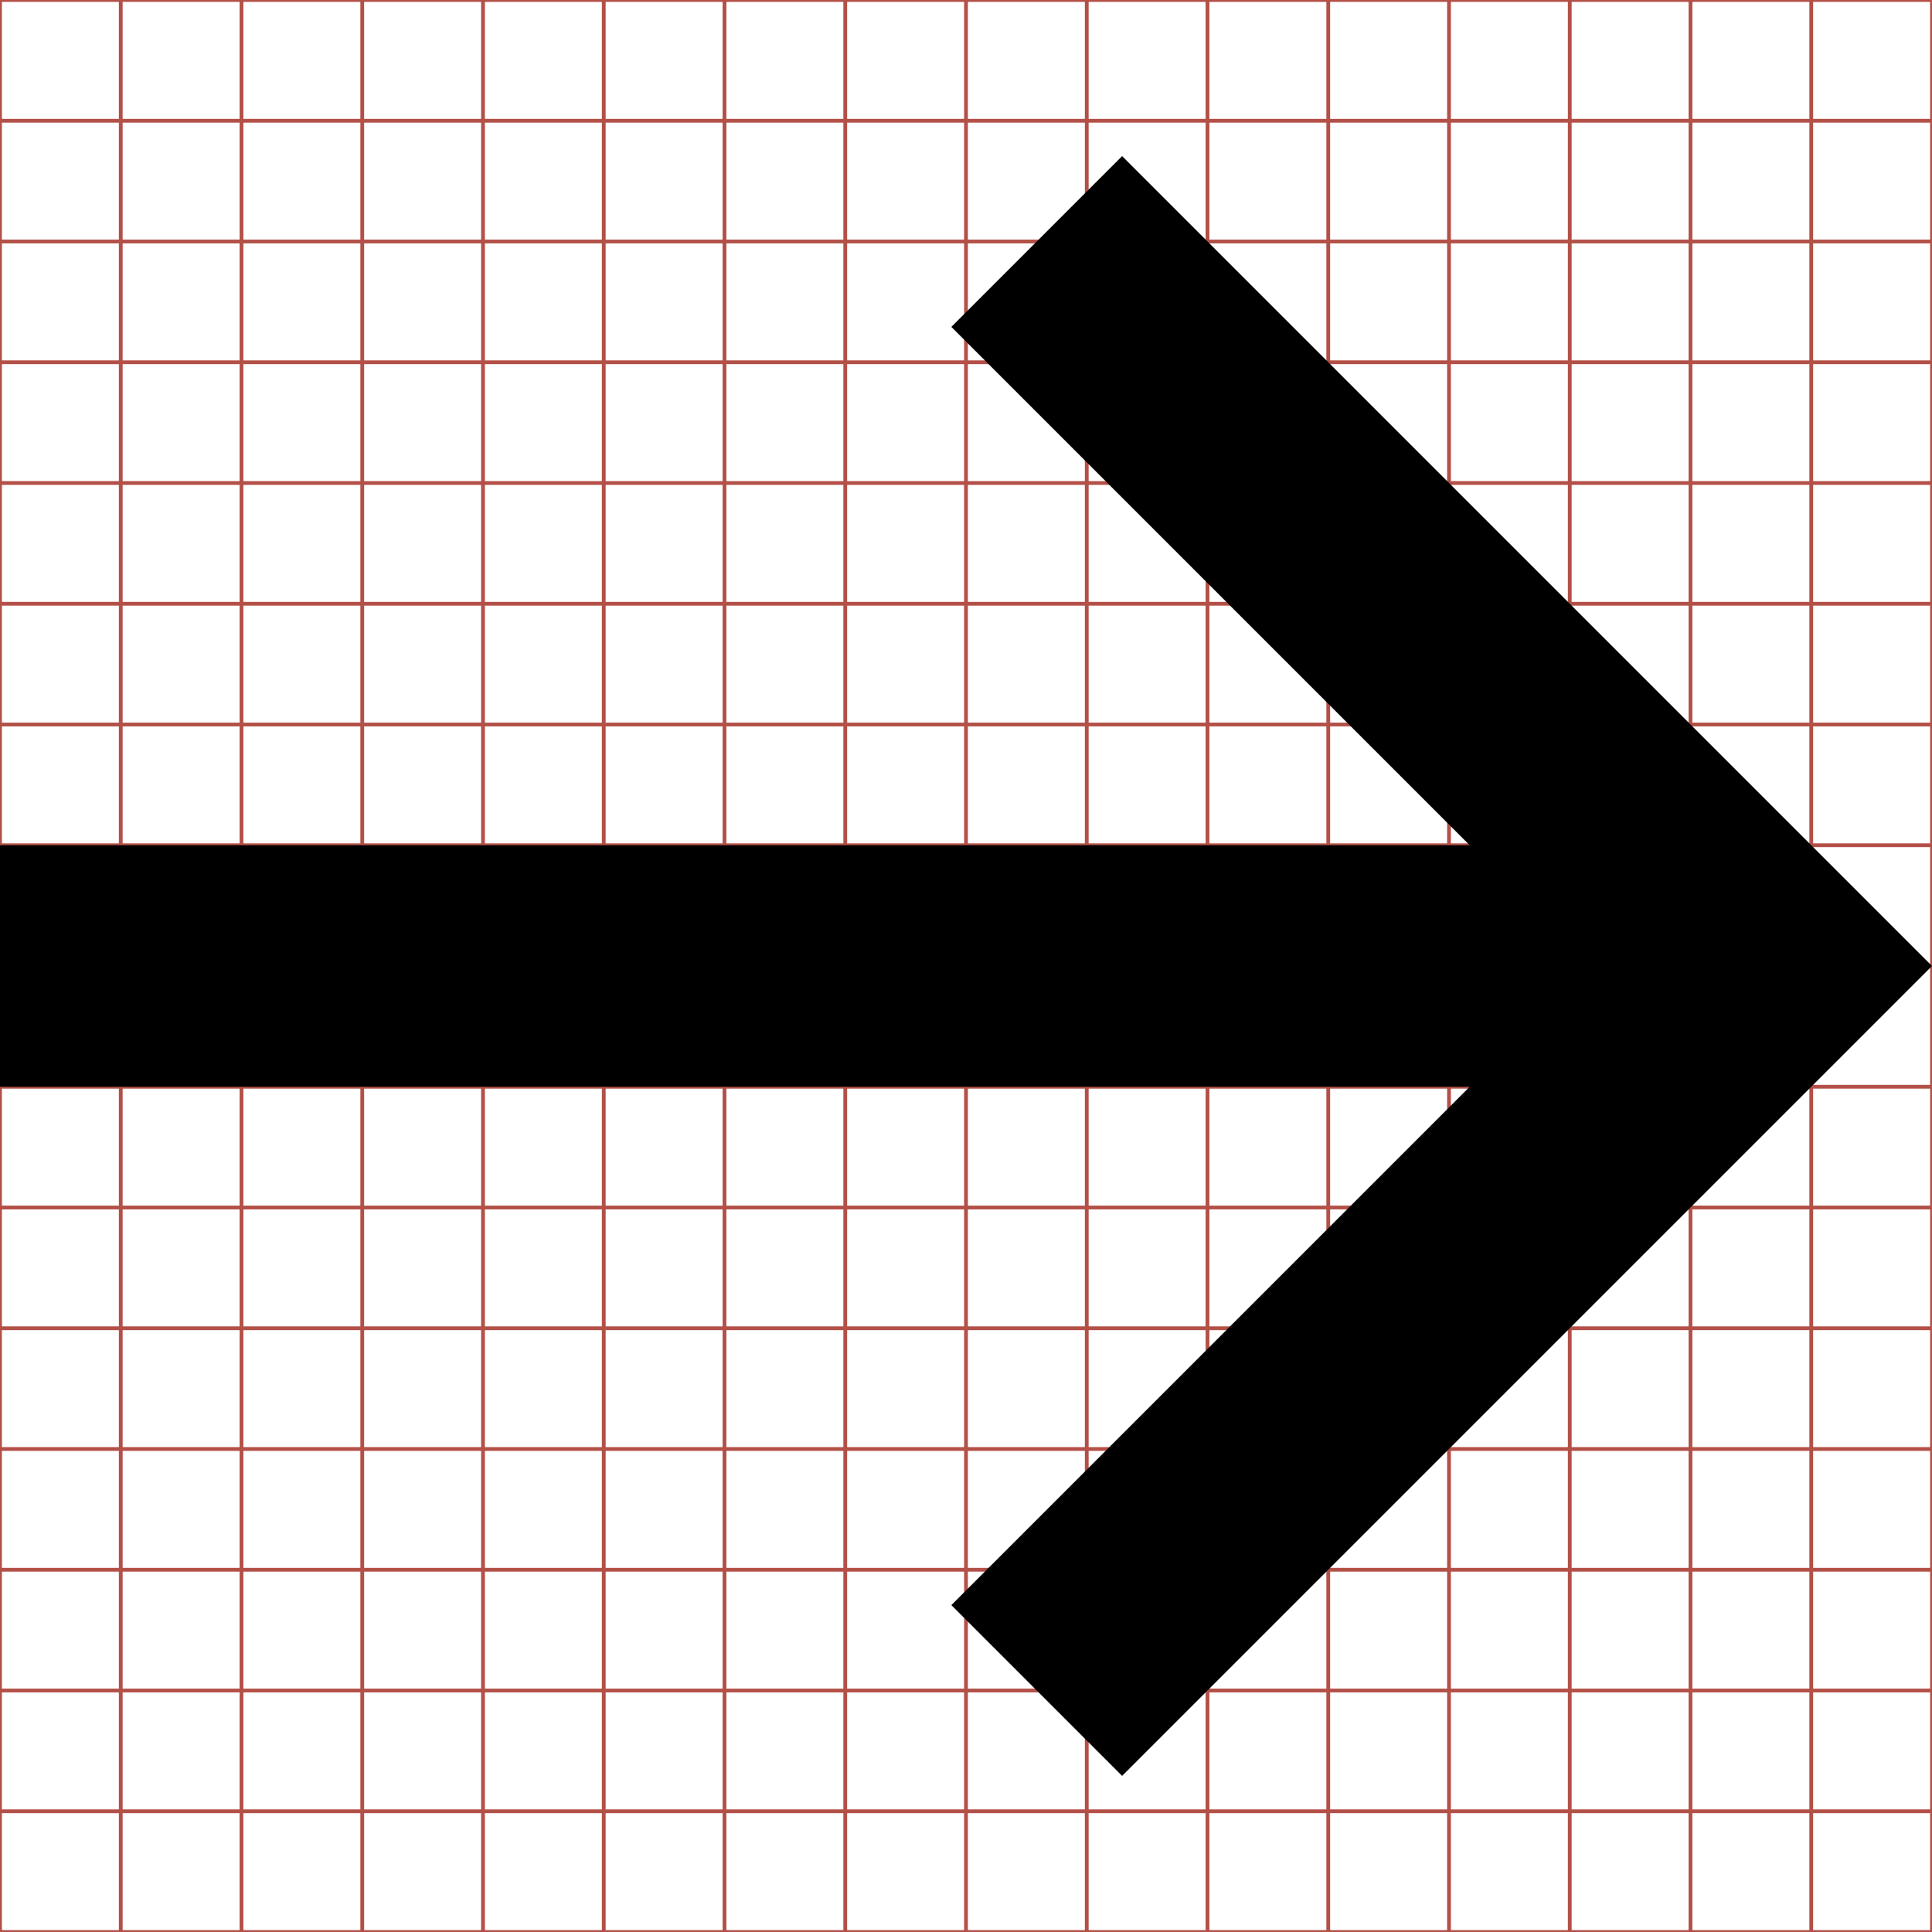
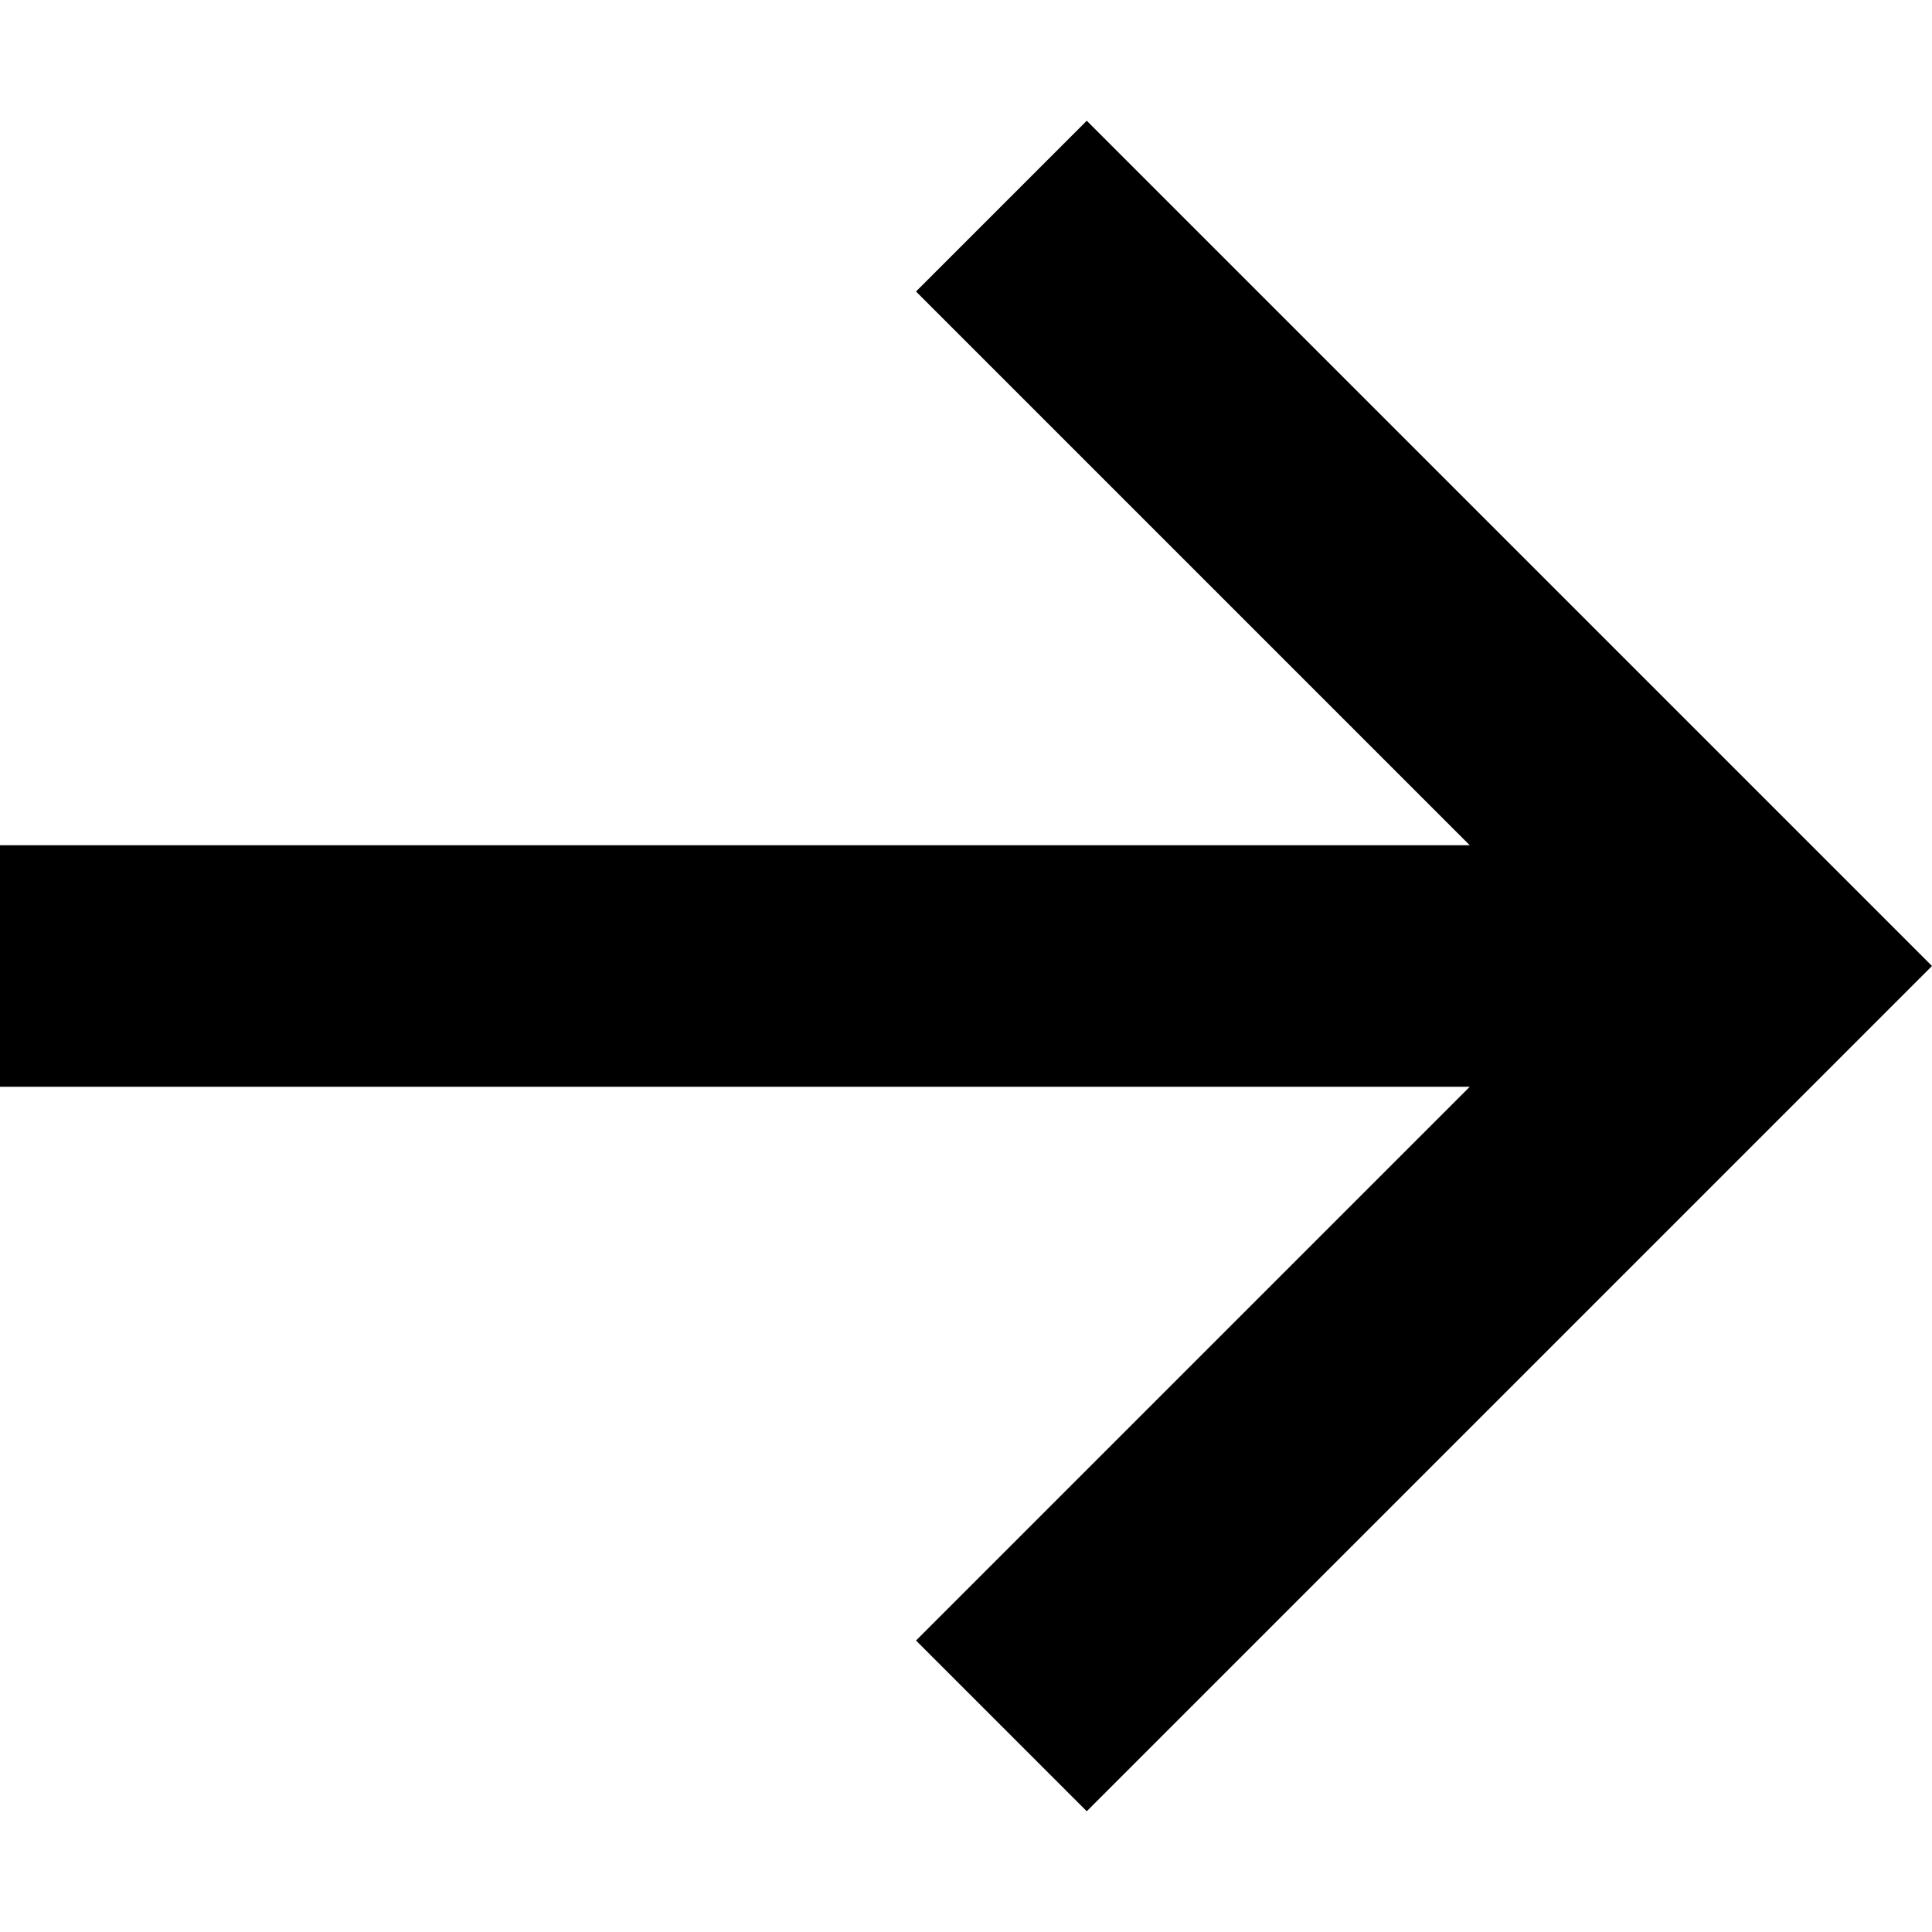
- <svg xmlns="http://www.w3.org/2000/svg" version="1.1" id="Layer_1" x="0px" y="0px" width="512px" height="512px" viewBox="0 0 512 512" enable-background="new 0 0 512 512" xml:space="preserve">
-   <g id="svgGrid">
-     <line fill="none" stroke="#B35047" x1="32" y1="0" x2="32" y2="512" />
-     <line fill="none" stroke="#B35047" x1="64" y1="0" x2="64" y2="512" />
-     <line fill="none" stroke="#B35047" x1="96" y1="0" x2="96" y2="512" />
-     <line fill="none" stroke="#B35047" x1="128" y1="0" x2="128" y2="512" />
-     <line fill="none" stroke="#B35047" x1="160" y1="0" x2="160" y2="512" />
-     <line fill="none" stroke="#B35047" x1="192" y1="0" x2="192" y2="512" />
-     <line fill="none" stroke="#B35047" x1="224" y1="0" x2="224" y2="512" />
-     <line fill="none" stroke="#B35047" x1="256" y1="0" x2="256" y2="512" />
-     <line fill="none" stroke="#B35047" x1="288" y1="0" x2="288" y2="512" />
-     <line fill="none" stroke="#B35047" x1="320" y1="0" x2="320" y2="512" />
-     <line fill="none" stroke="#B35047" x1="352" y1="0" x2="352" y2="512" />
-     <line fill="none" stroke="#B35047" x1="384" y1="0" x2="384" y2="512" />
-     <line fill="none" stroke="#B35047" x1="416" y1="0" x2="416" y2="512" />
-     <line fill="none" stroke="#B35047" x1="448" y1="0" x2="448" y2="512" />
-     <line fill="none" stroke="#B35047" x1="480" y1="0" x2="480" y2="512" />
-     <line fill="none" stroke="#B35047" x1="0" y1="32" x2="512" y2="32" />
-     <line fill="none" stroke="#B35047" x1="0" y1="64" x2="512" y2="64" />
-     <line fill="none" stroke="#B35047" x1="0" y1="96" x2="512" y2="96" />
-     <line fill="none" stroke="#B35047" x1="0" y1="128" x2="512" y2="128" />
-     <line fill="none" stroke="#B35047" x1="0" y1="160" x2="512" y2="160" />
-     <line fill="none" stroke="#B35047" x1="0" y1="192" x2="512" y2="192" />
-     <line fill="none" stroke="#B35047" x1="0" y1="224" x2="512" y2="224" />
-     <line fill="none" stroke="#B35047" x1="0" y1="256" x2="512" y2="256" />
-     <line fill="none" stroke="#B35047" x1="0" y1="288" x2="512" y2="288" />
-     <line fill="none" stroke="#B35047" x1="0" y1="320" x2="512" y2="320" />
-     <line fill="none" stroke="#B35047" x1="0" y1="352" x2="512" y2="352" />
-     <line fill="none" stroke="#B35047" x1="0" y1="384" x2="512" y2="384" />
-     <line fill="none" stroke="#B35047" x1="0" y1="416" x2="512" y2="416" />
-     <line fill="none" stroke="#B35047" x1="0" y1="448" x2="512" y2="448" />
-     <line fill="none" stroke="#B35047" x1="0" y1="480" x2="512" y2="480" />
-     <rect fill="none" stroke="#B35047" width="512" height="512" />
-   </g>
-   <polygon points="0,288 389.49,288 252.118,425.373 297.373,470.627 512,256 297.373,41.373 252.118,86.627 389.49,224 0,224 " />
+ <svg xmlns="http://www.w3.org/2000/svg" version="1.1" width="16" height="16" viewBox="0 0 16 16">
+   <rect width="16" height="16" id="icon-bound" fill="none" />
+   <polygon points="7.586,2.414 12.172,7 0,7 0,9 12.172,9 7.586,13.586 9,15 16,8 9,1" />
</svg>
